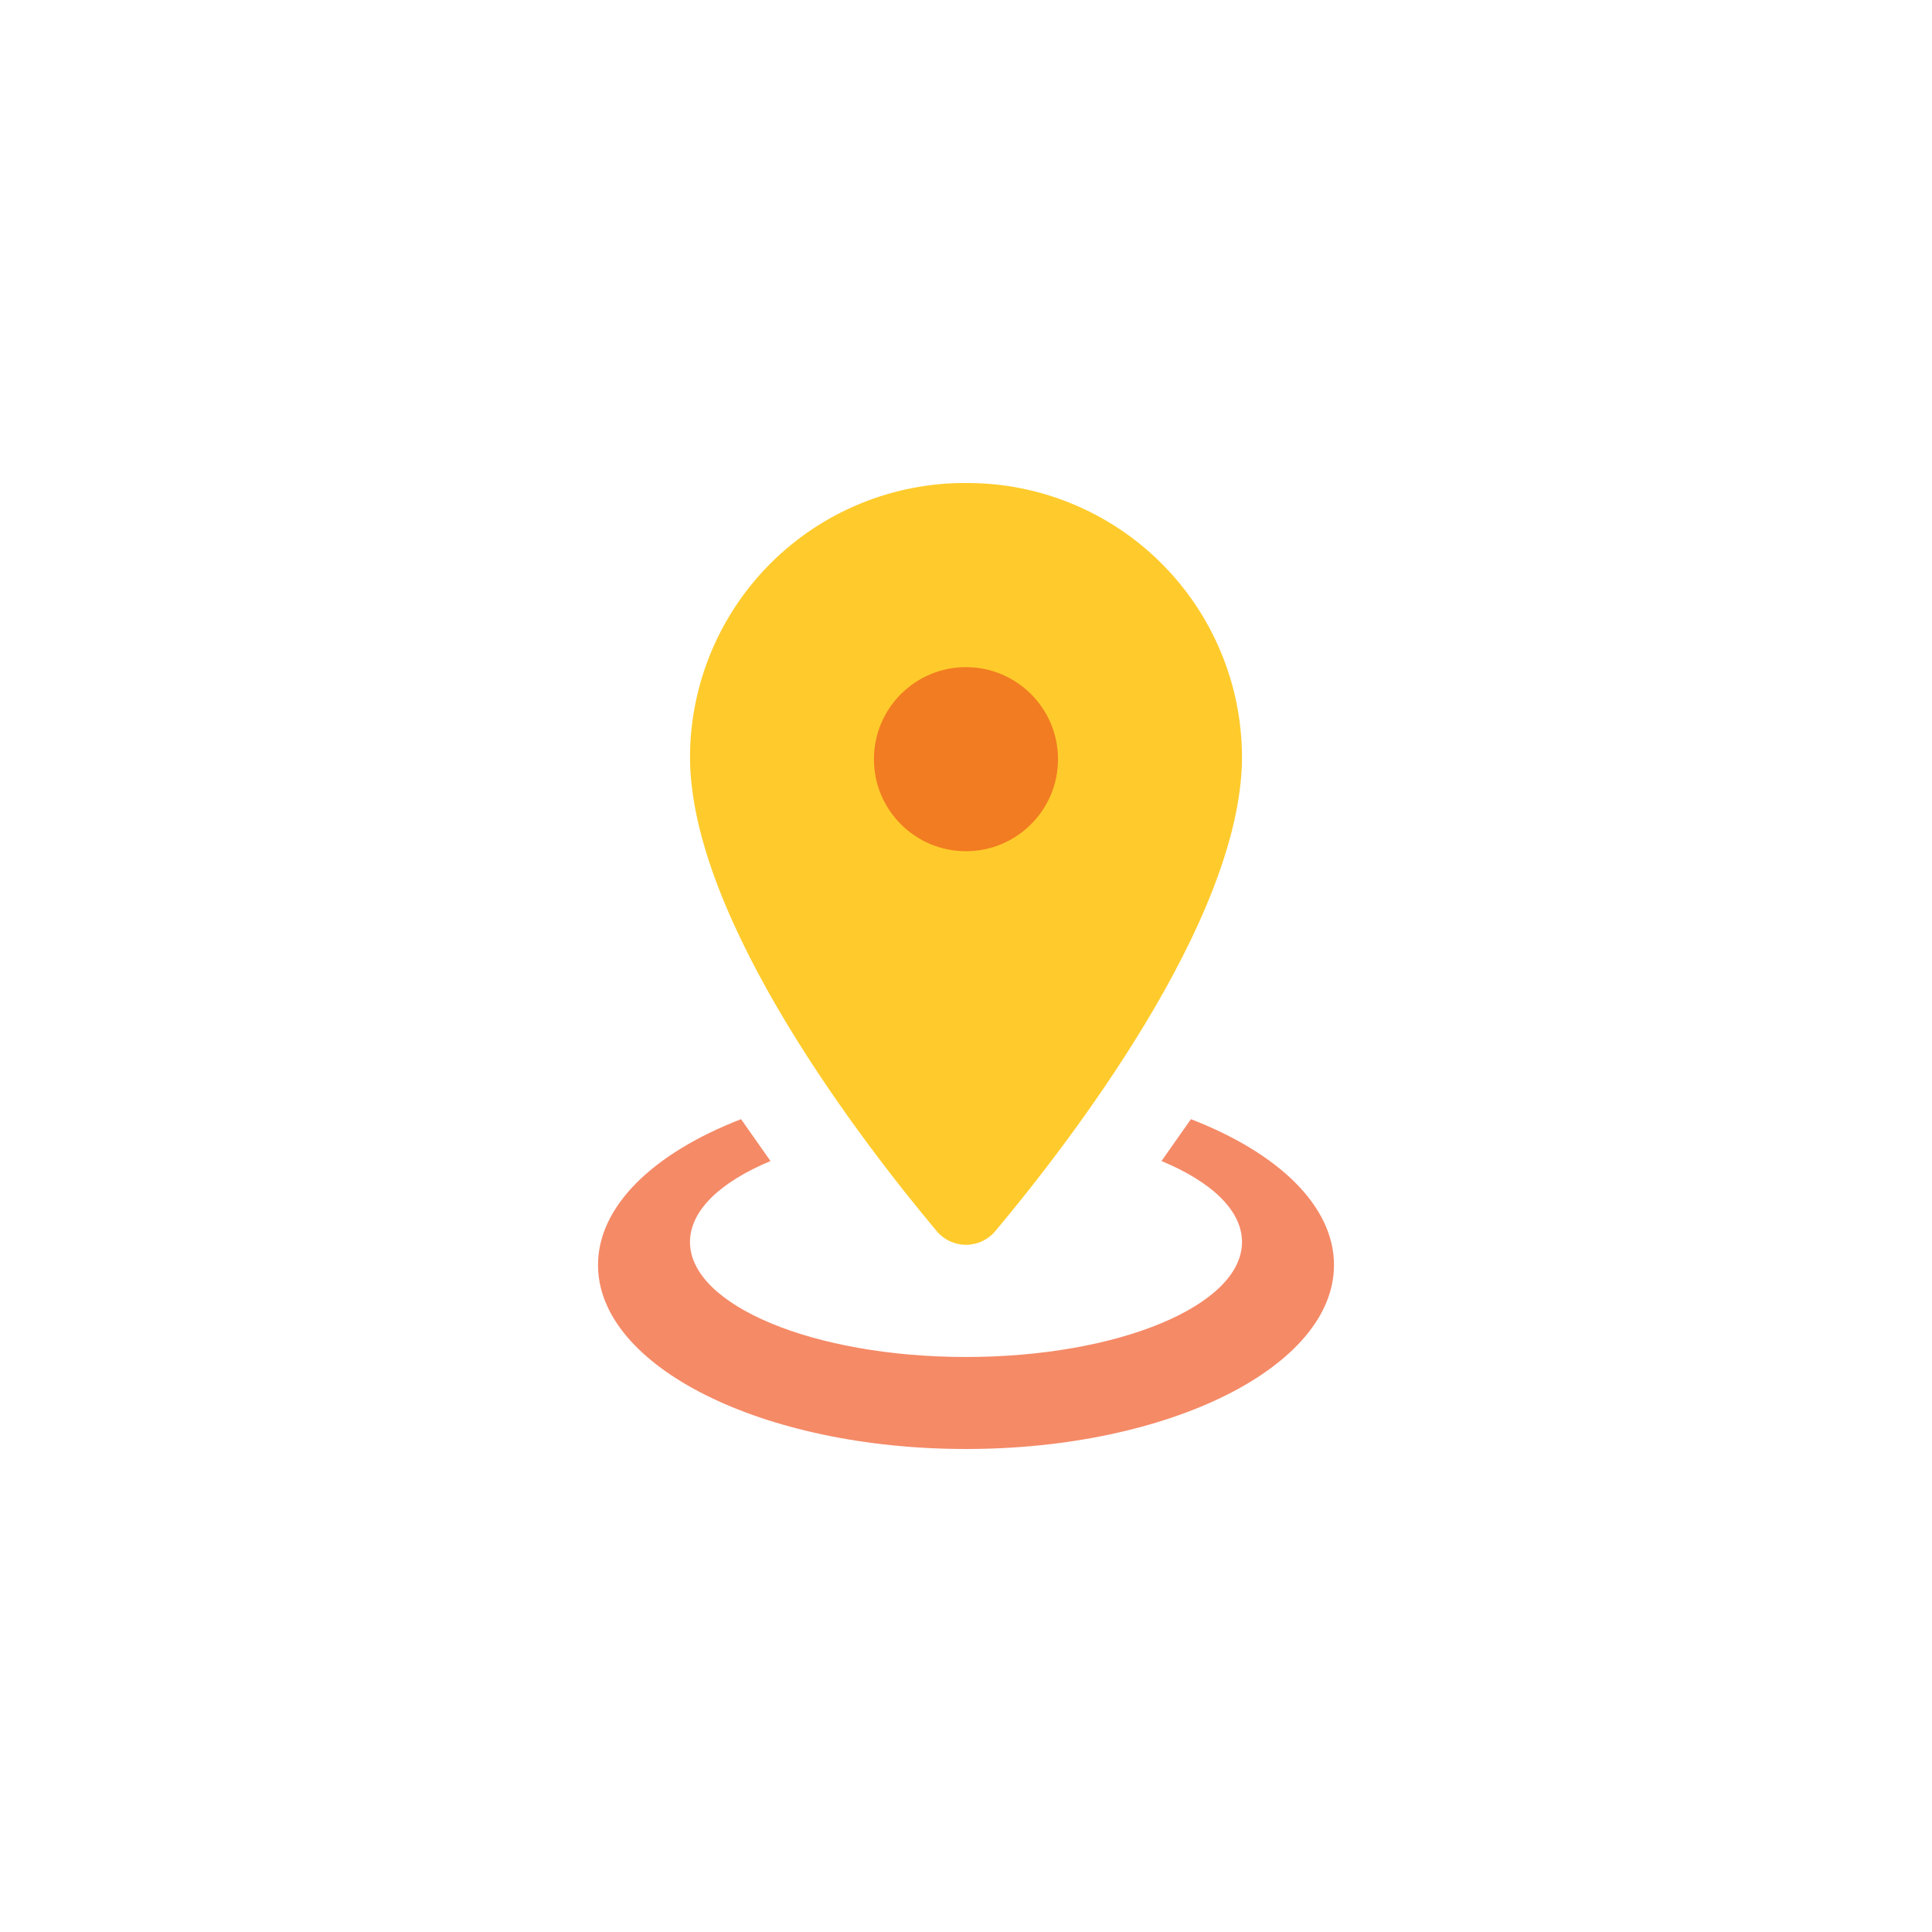
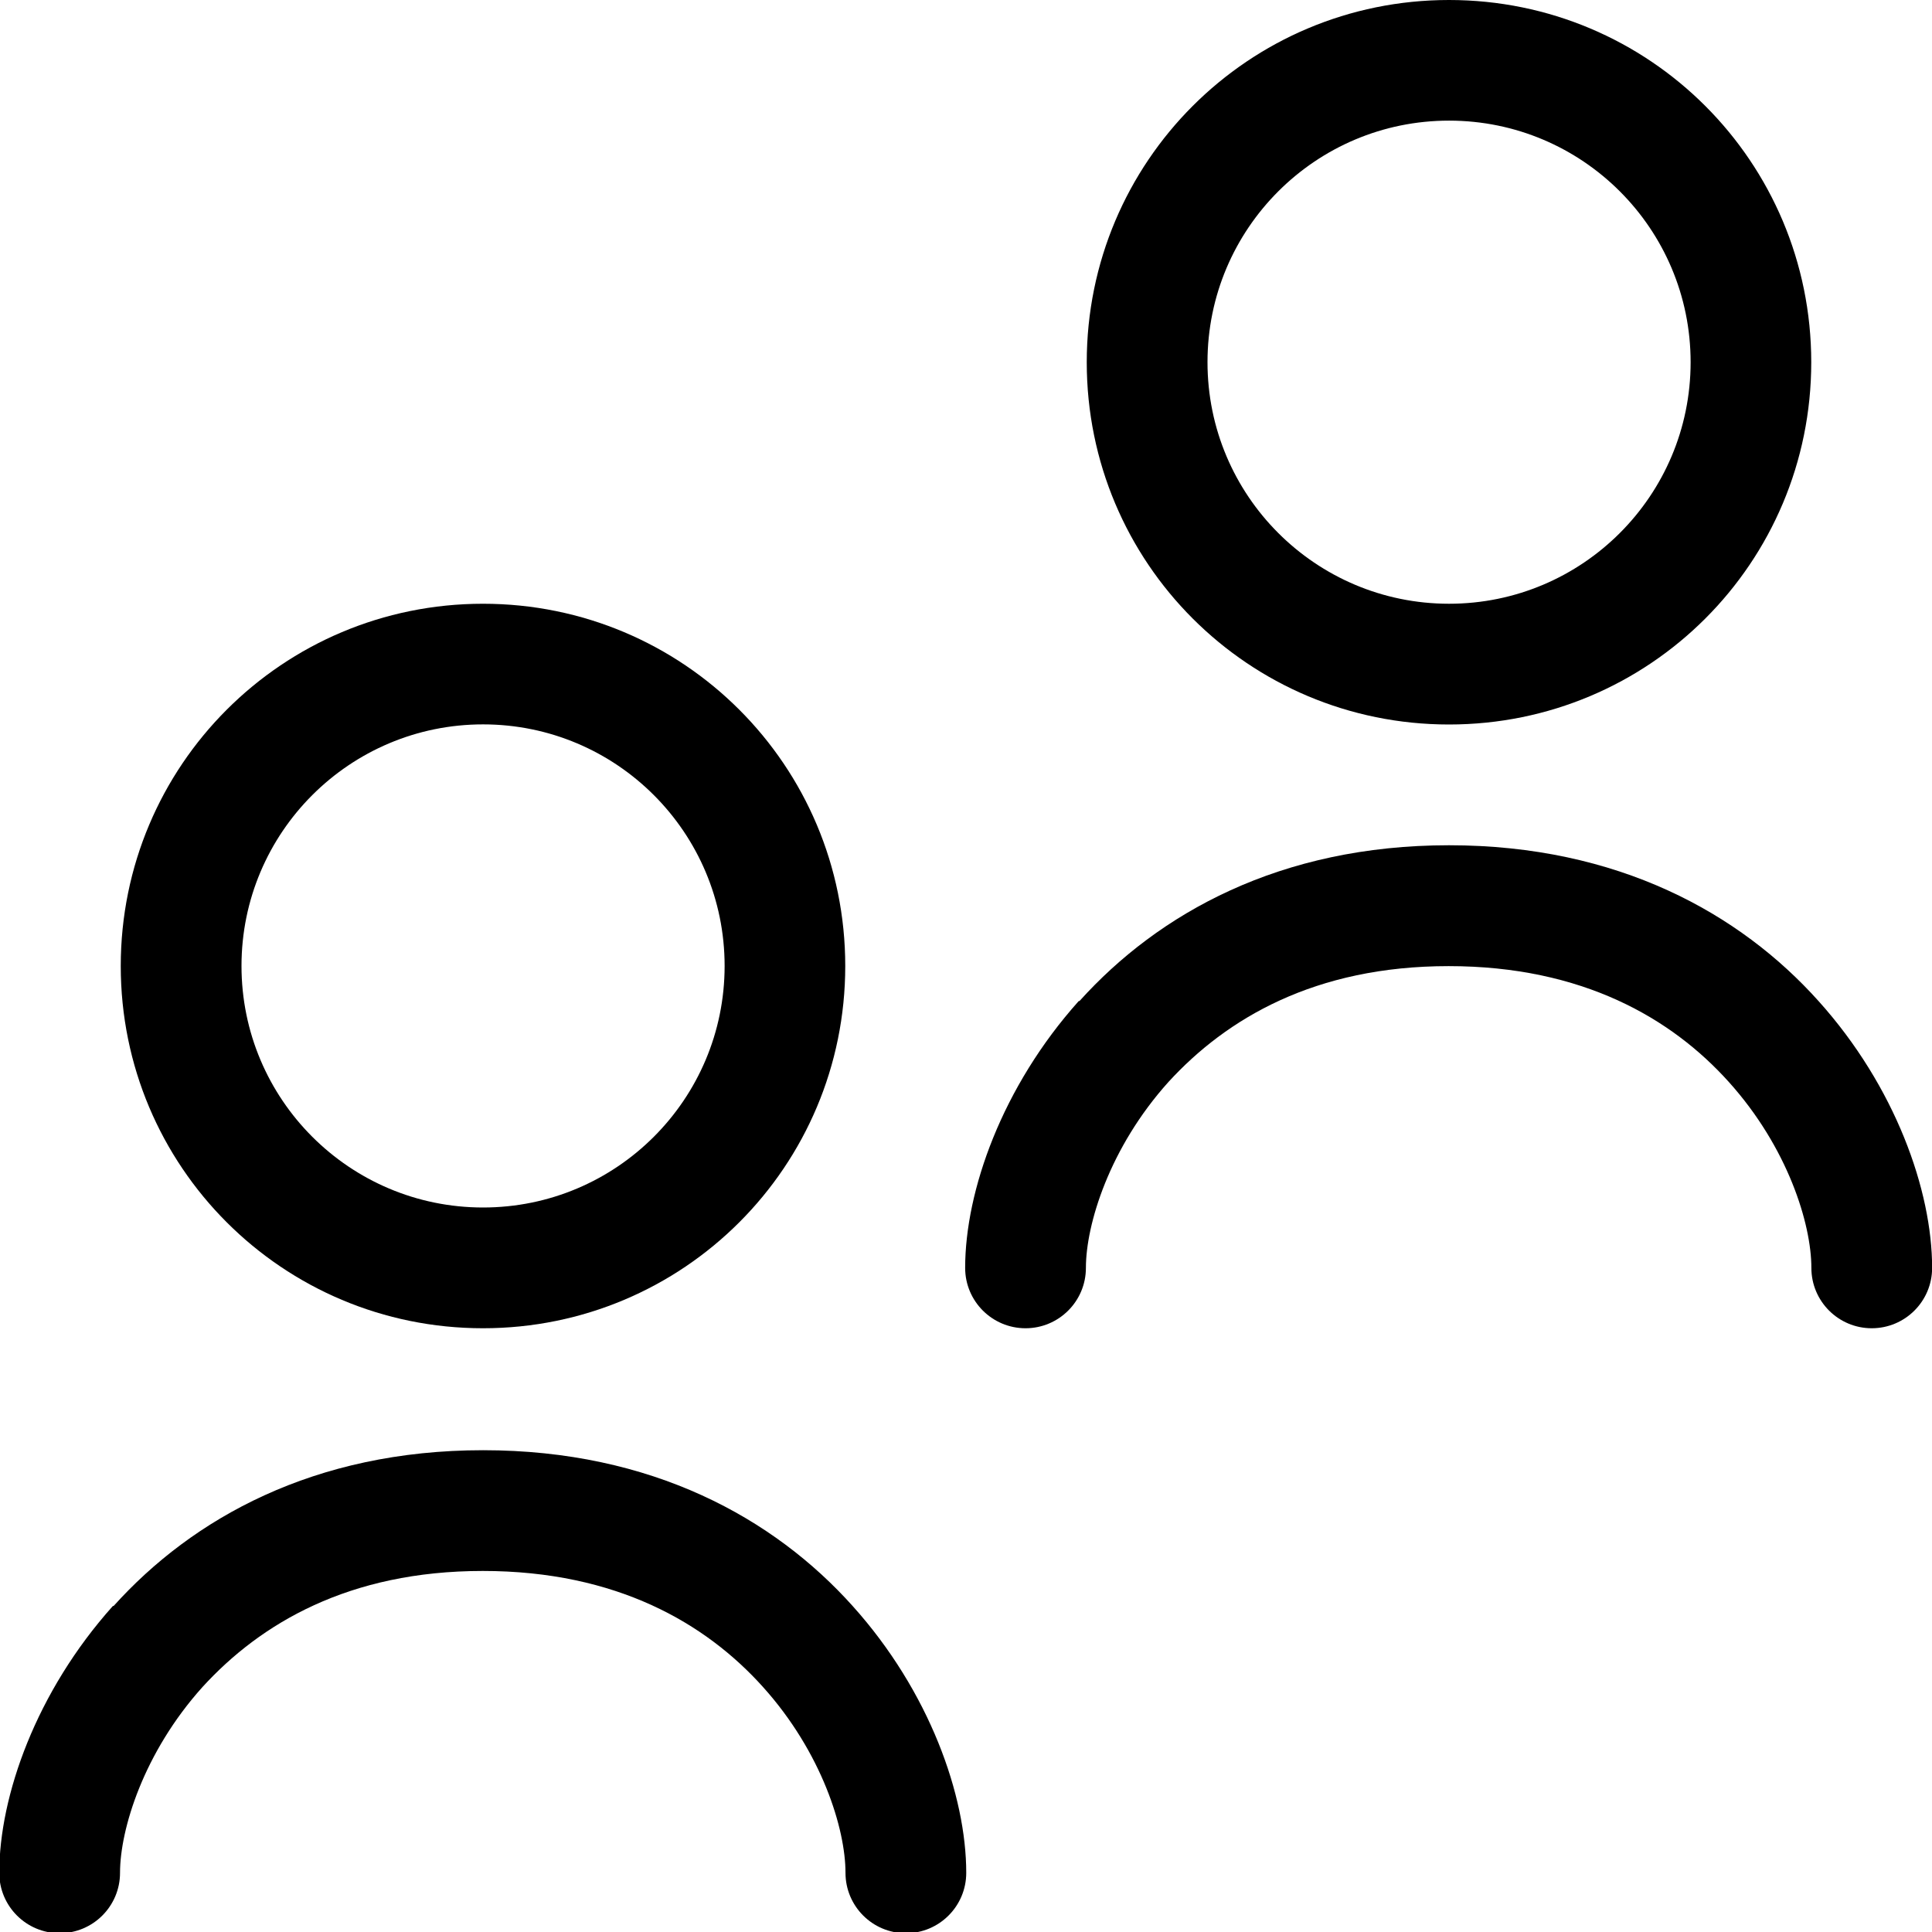
- <svg xmlns="http://www.w3.org/2000/svg" width="64" height="64" viewBox="0 0 64 64">
-   <path d="M44.19,41.905C44.19,45.272,38.735,48,32,48s-12.19-2.728-12.19-6.095c0-1.966,1.859-3.718,4.739-4.831l.975,1.387c-1.646.686-2.667,1.63-2.667,2.682,0,2.1,4.1,3.809,9.143,3.809s9.143-1.706,9.143-3.809c0-1.052-1.021-2-2.667-2.682l.975-1.387C42.331,38.187,44.19,39.939,44.19,41.905Z" fill="#f58a67" />
-   <path d="M32,16a9.1,9.1,0,0,1,9.143,9.067c0,5.42-5.817,12.906-8.171,15.714a1.265,1.265,0,0,1-1.944,0c-2.354-2.808-8.171-10.294-8.171-15.714A9.1,9.1,0,0,1,32,16" fill="#ffcb2c" />
-   <path d="M32,22.1a3.049,3.049,0,1,0,3.048,3.048A3.05,3.05,0,0,0,32,22.1" fill="#f27c21" />
+ <svg xmlns="http://www.w3.org/2000/svg" width="32" height="32" viewBox="0 0 16 16">
+   <path fill="currentColor" fill-rule="evenodd" d="M15 3c0 1.66-1.34 3-3 3S9 4.66 9 3s1.34-3 3-3s3 1.34 3 3m-3 2a2 2 0 1 0 .001-4.001A2 2 0 0 0 12 5" clip-rule="evenodd" />
+   <path fill="currentColor" d="M8.94 8.29C9.593 7.565 10.6 7 12 7s2.41.565 3.06 1.29c.636.707.941 1.57.941 2.21a.5.5 0 0 1-1 0c0-.364-.195-.997-.684-1.54c-.472-.525-1.21-.959-2.32-.959s-1.84.435-2.32.959c-.489.543-.684 1.18-.684 1.54a.5.5 0 0 1-1 0c0-.636.305-1.5.941-2.21z" />
+   <path fill="currentColor" fill-rule="evenodd" d="M7 8c0 1.66-1.34 3-3 3S1 9.66 1 8s1.34-3 3-3s3 1.34 3 3m-3 2a2 2 0 1 0 .001-4.001A2 2 0 0 0 4 10" clip-rule="evenodd" />
+   <path fill="currentColor" d="M.941 13.3c.653-.725 1.66-1.29 3.06-1.29s2.41.565 3.06 1.29c.636.707.941 1.57.941 2.21a.5.5 0 0 1-1 0c0-.364-.195-.997-.684-1.54c-.472-.525-1.21-.96-2.32-.96s-1.84.435-2.32.96c-.489.543-.684 1.18-.684 1.54a.5.5 0 0 1-1 0c0-.636.305-1.5.941-2.21z" />
</svg>
